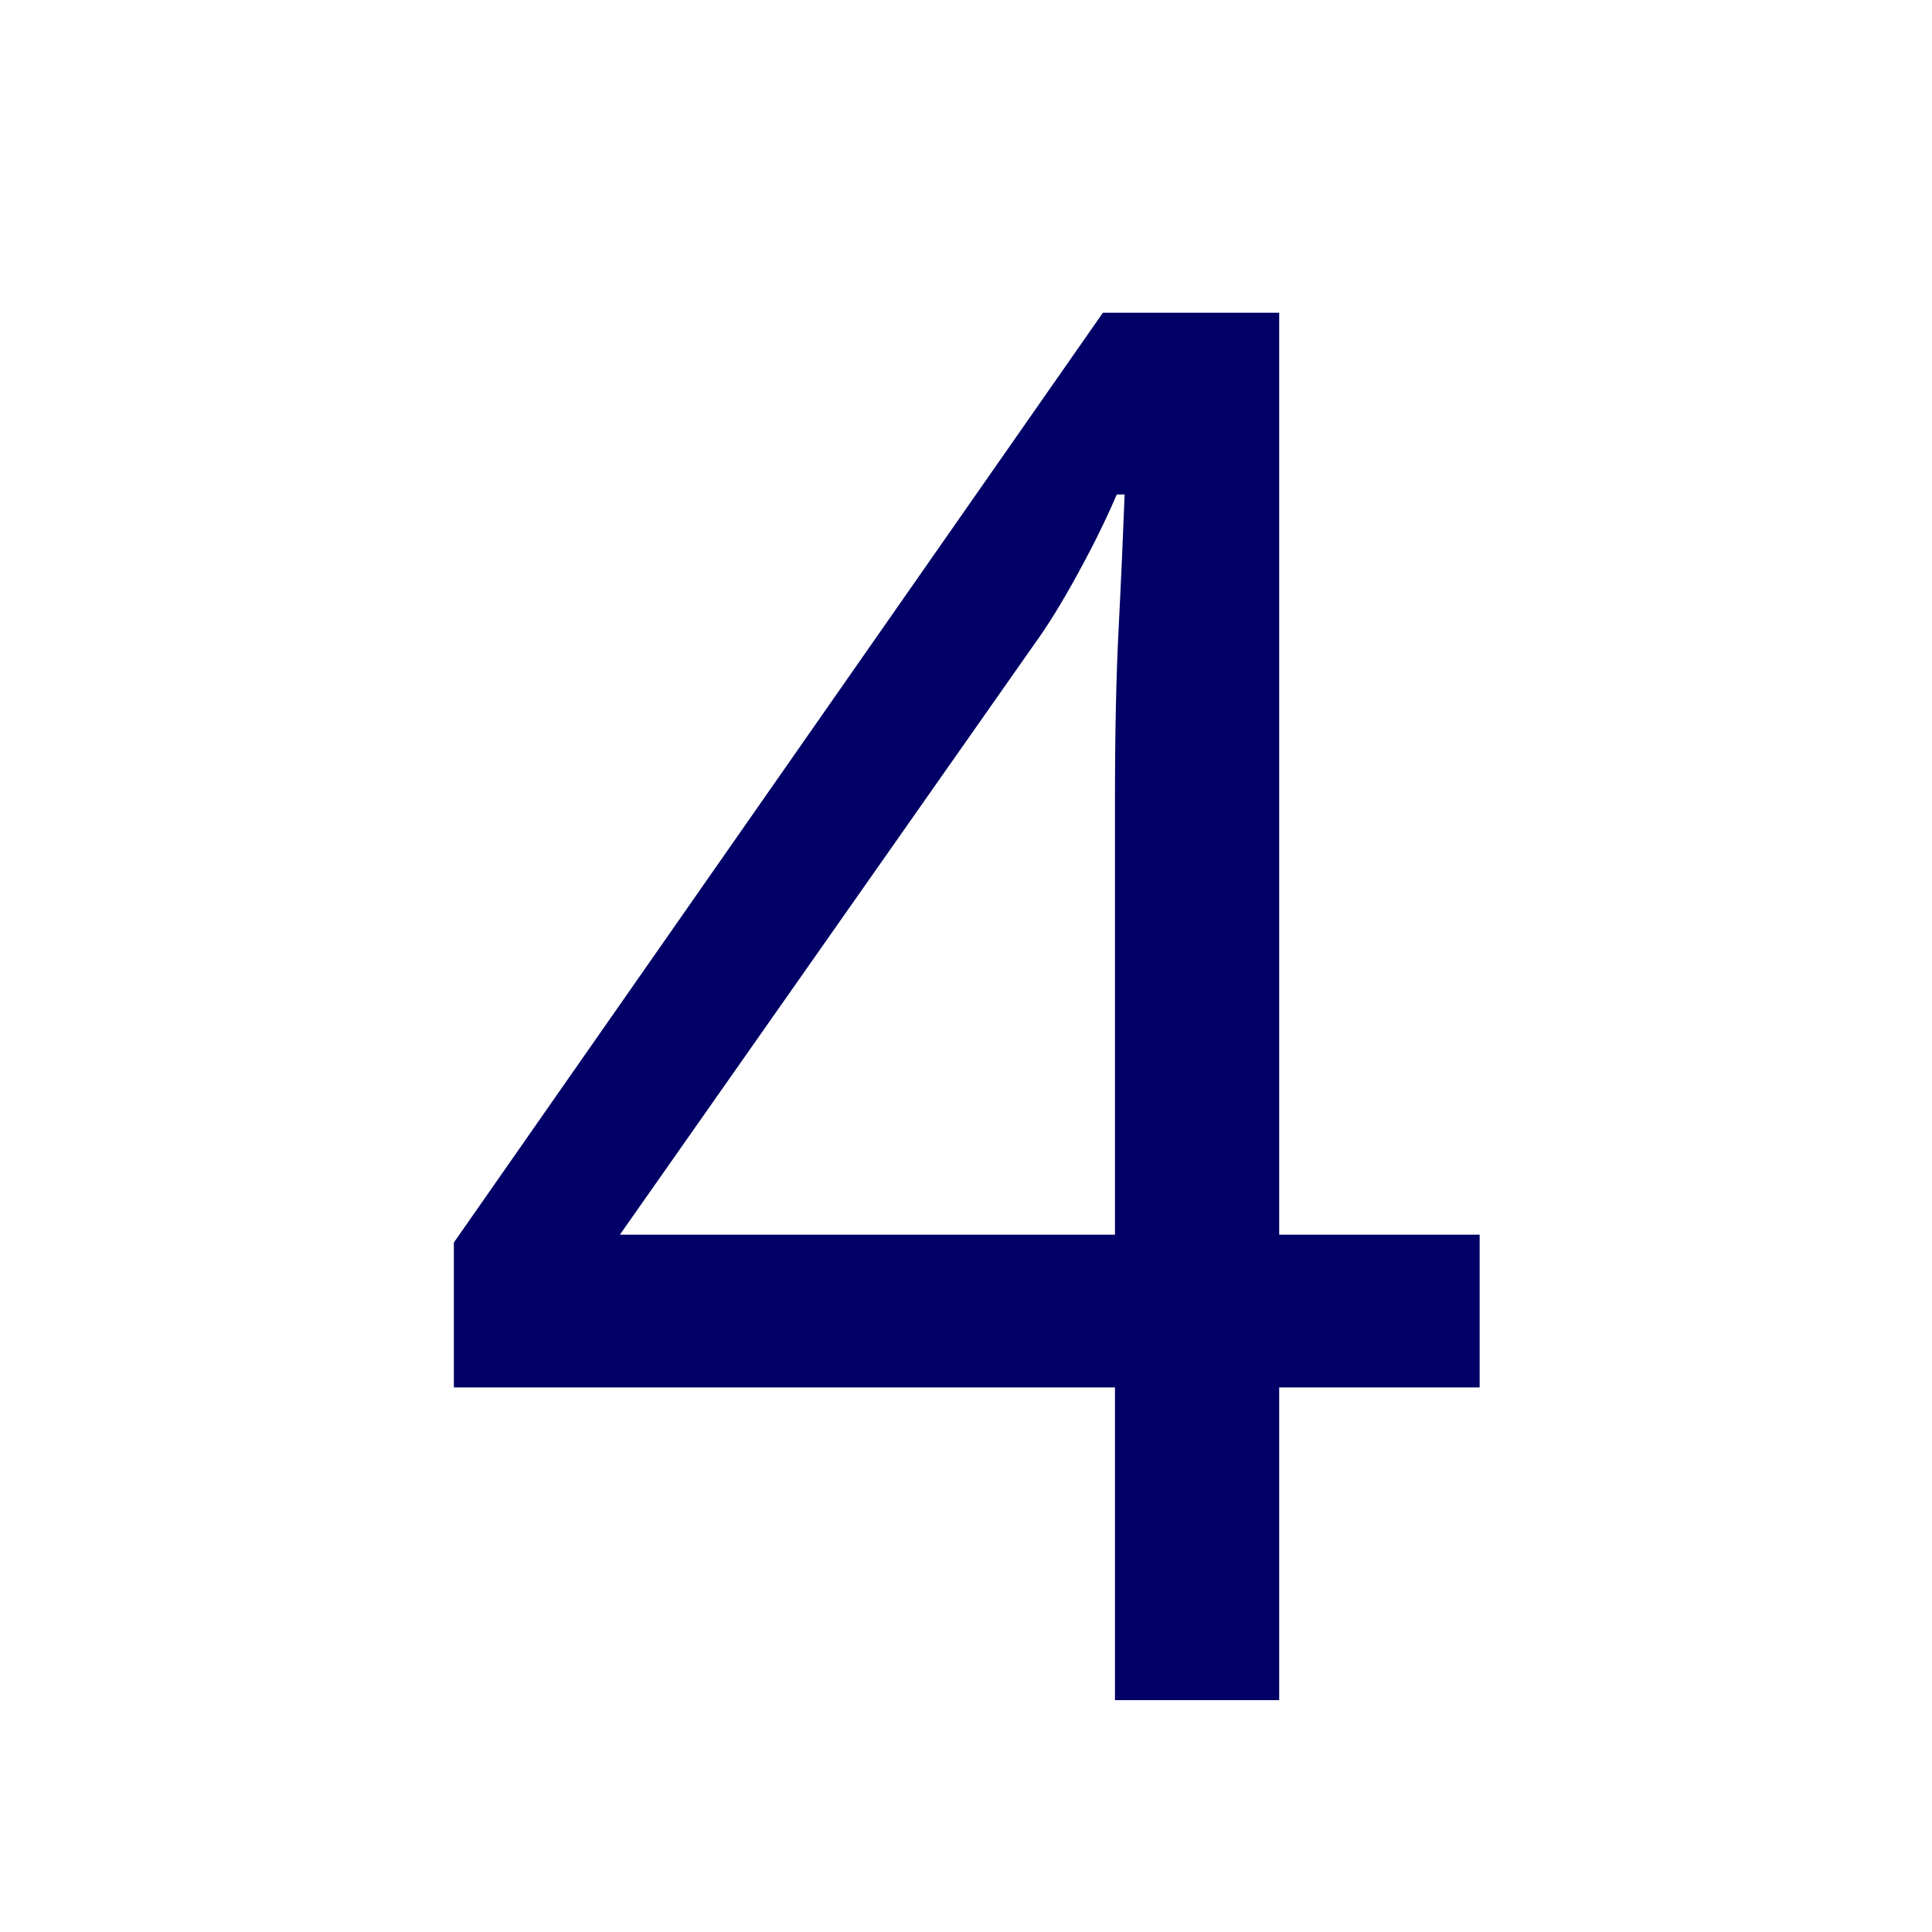
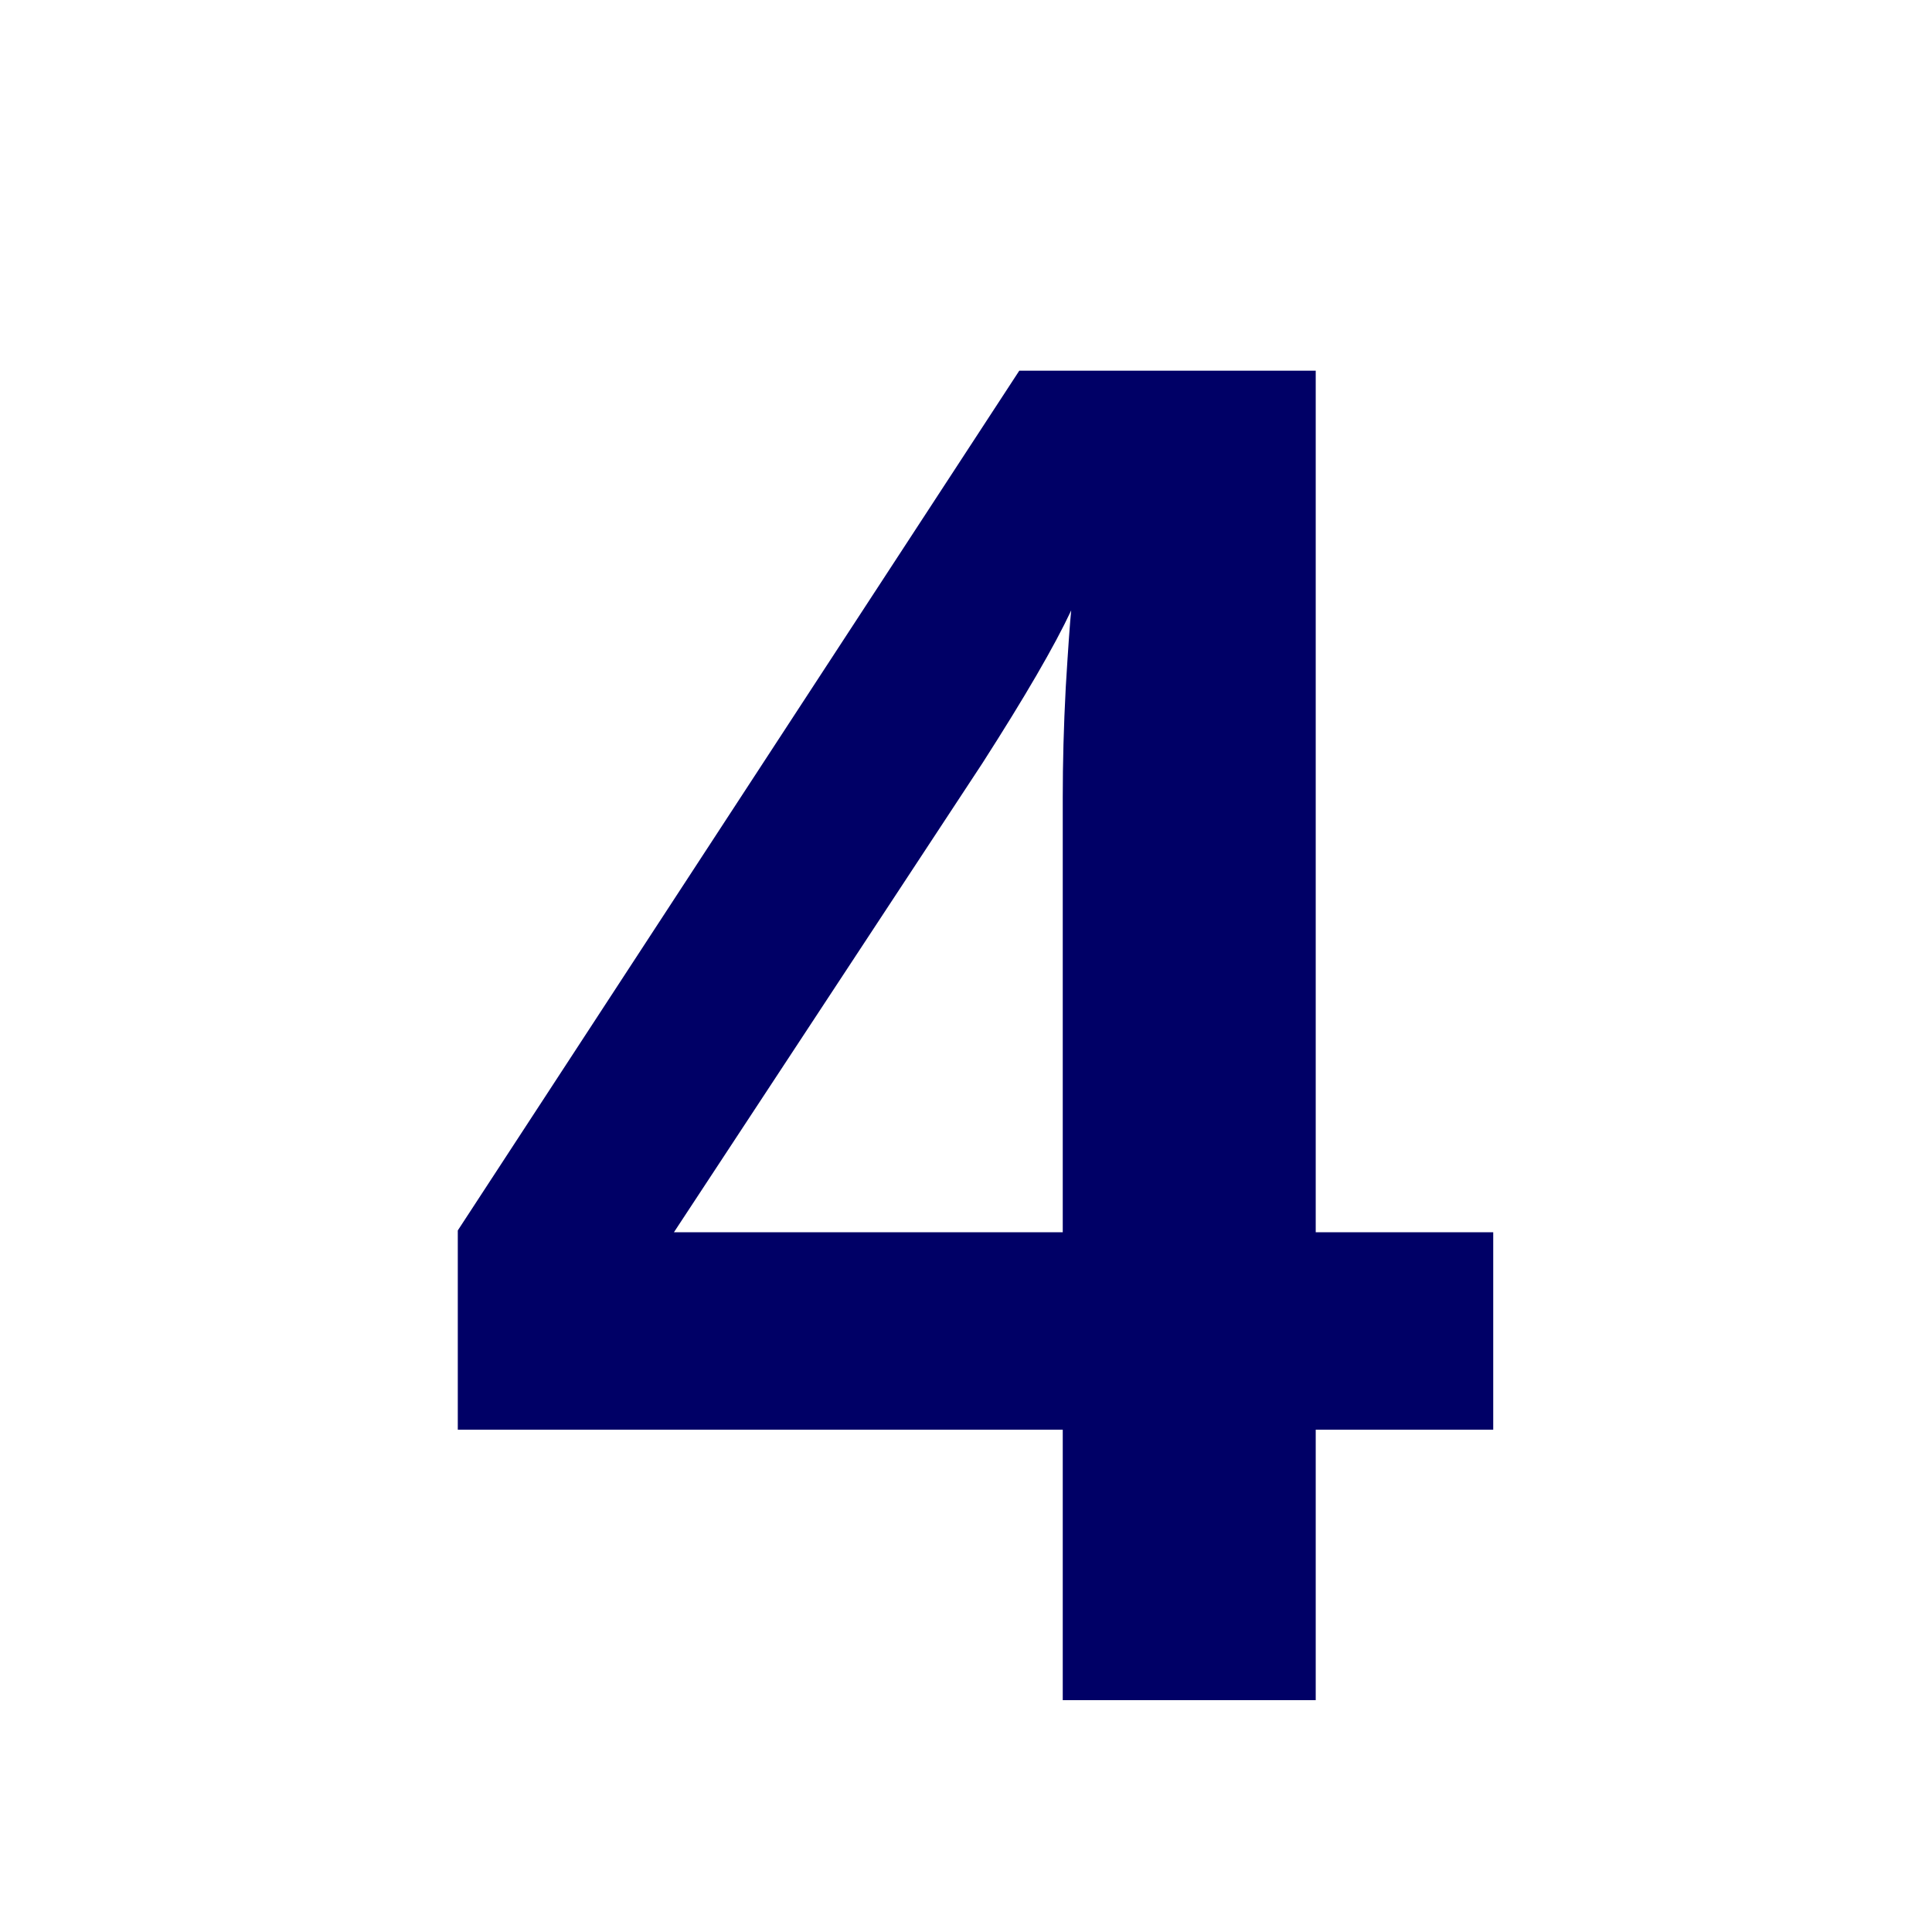
<svg xmlns="http://www.w3.org/2000/svg" width="50px" height="50px" viewBox="0 0 50 50" version="1.1">
-   <text x="25" y="44" font-family="Verdana" font-size="50px" fill="#006" text-anchor="middle">4</text>
+   <text x="25" y="44" font-family="arial, helvetica, sans-serif" font-weight="bold" font-size="50px" fill="#006" text-anchor="middle">4</text>
</svg>
